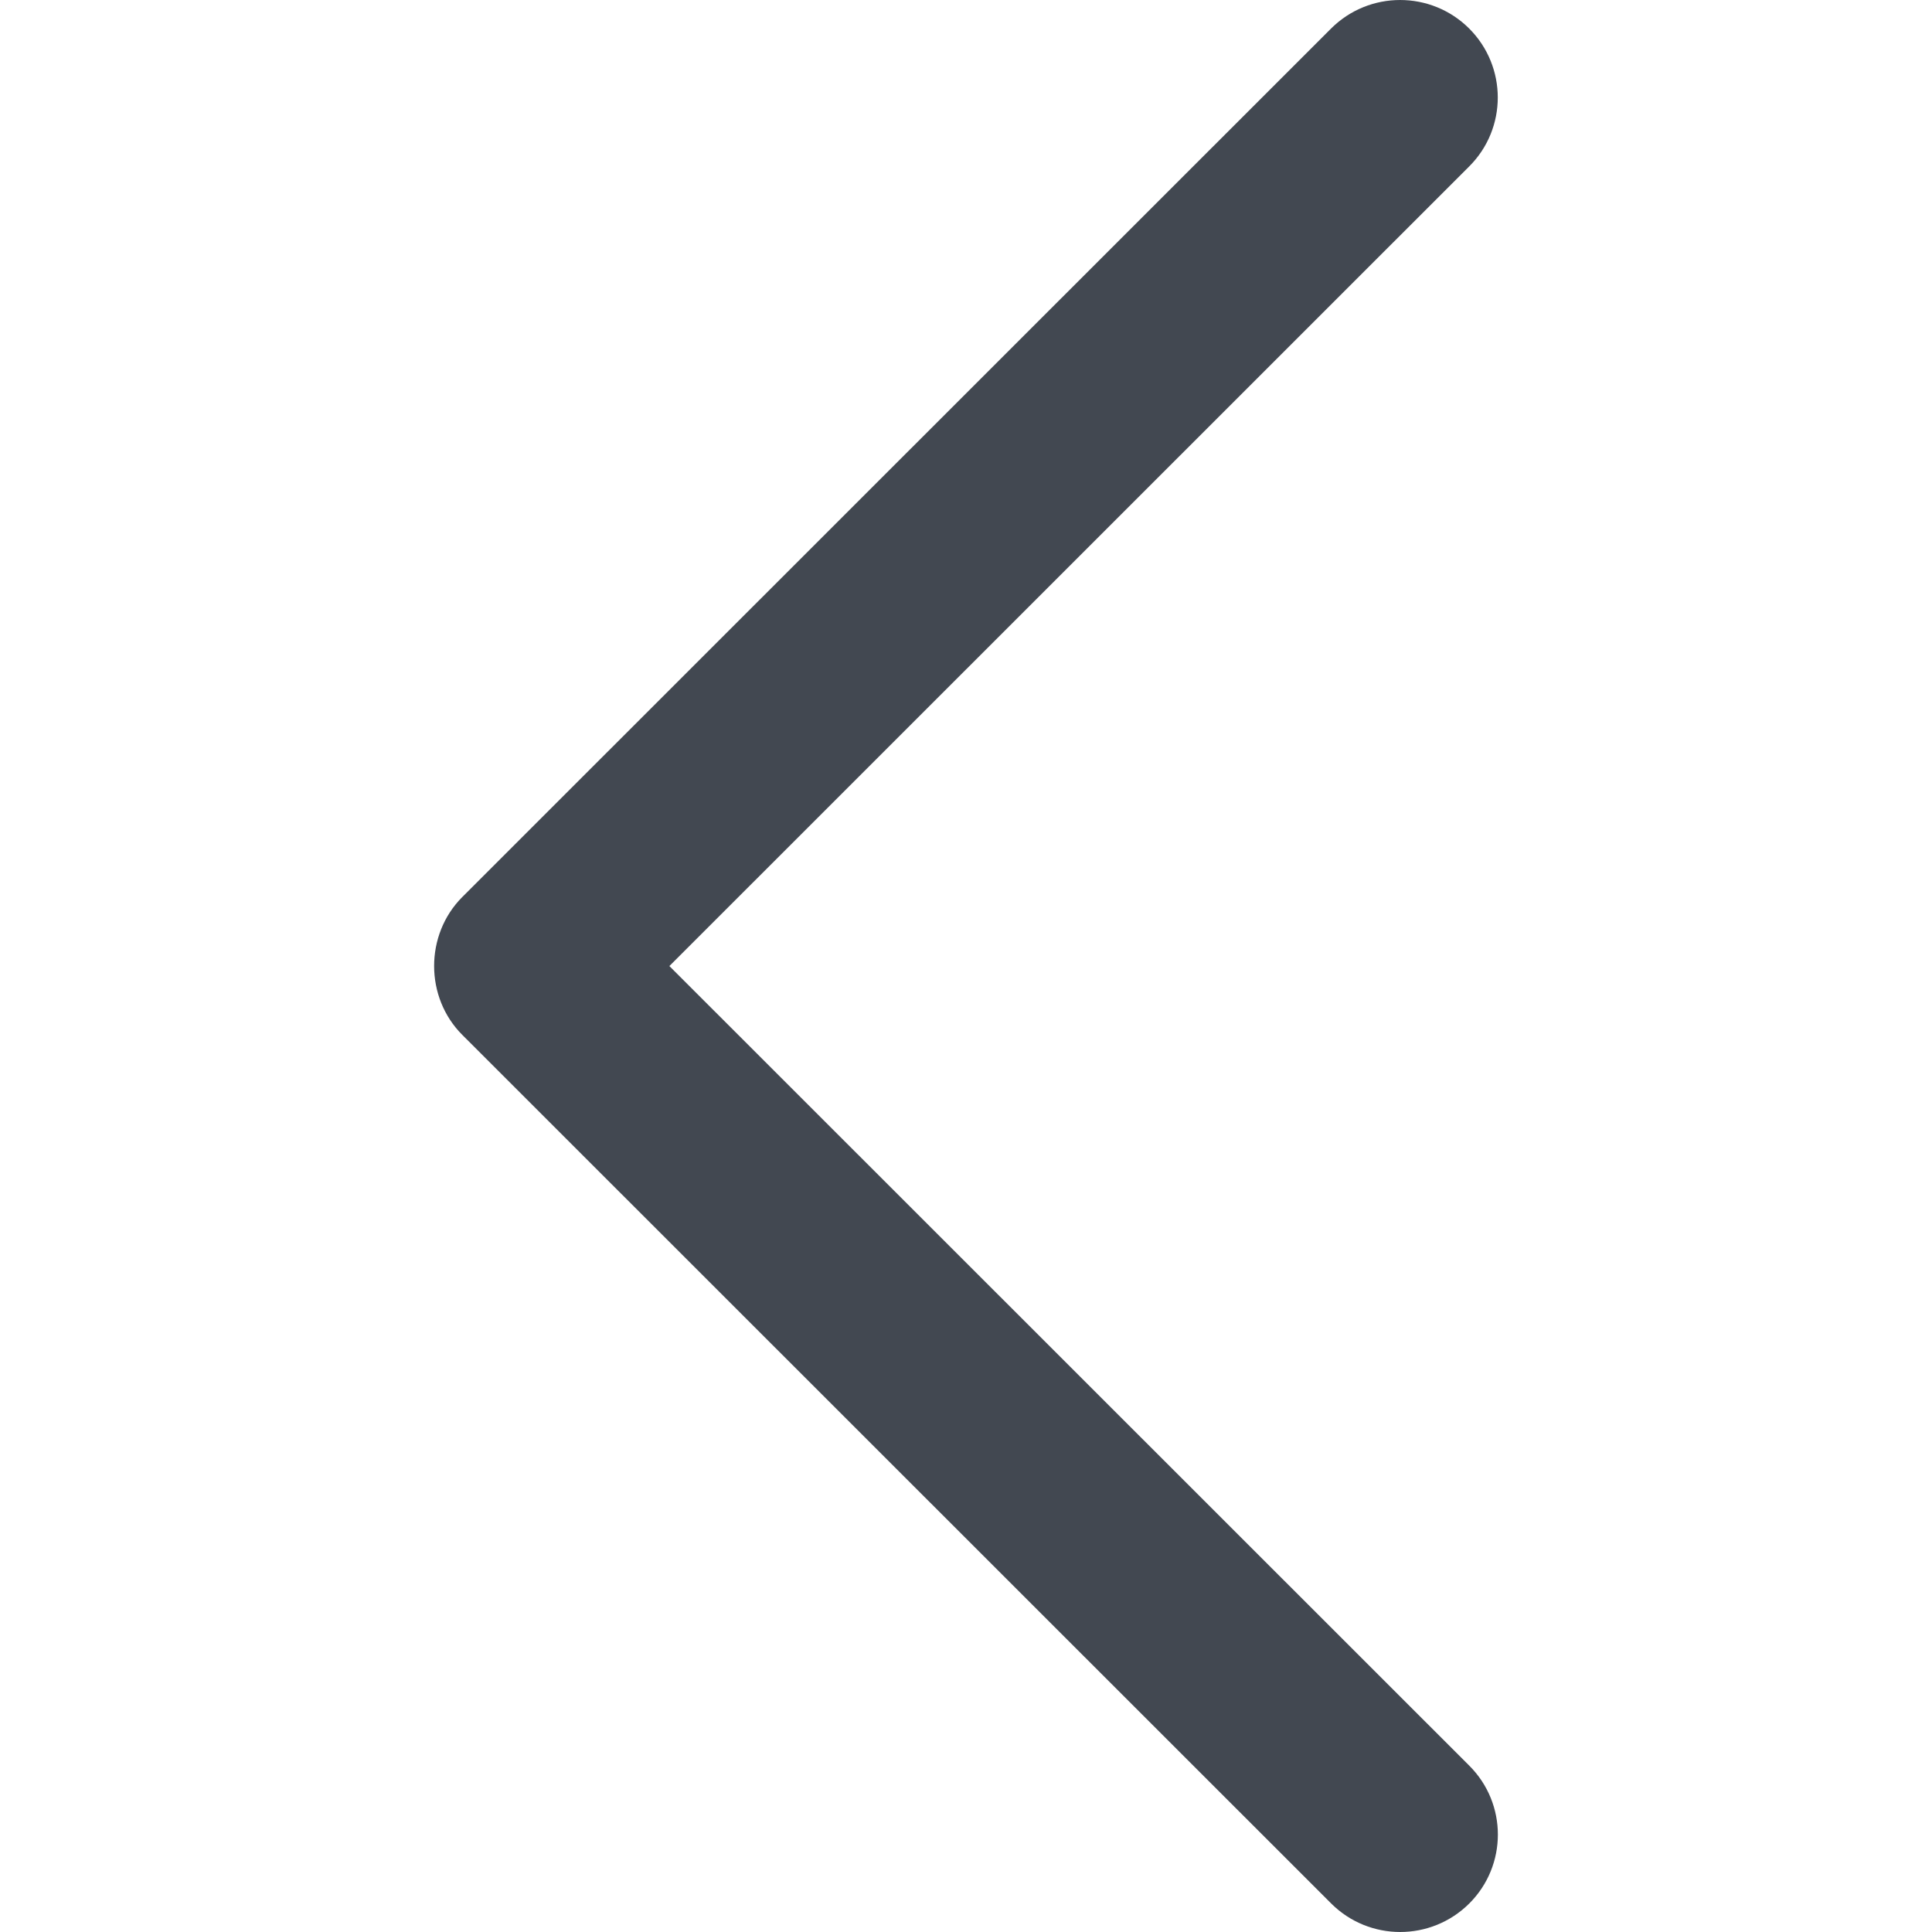
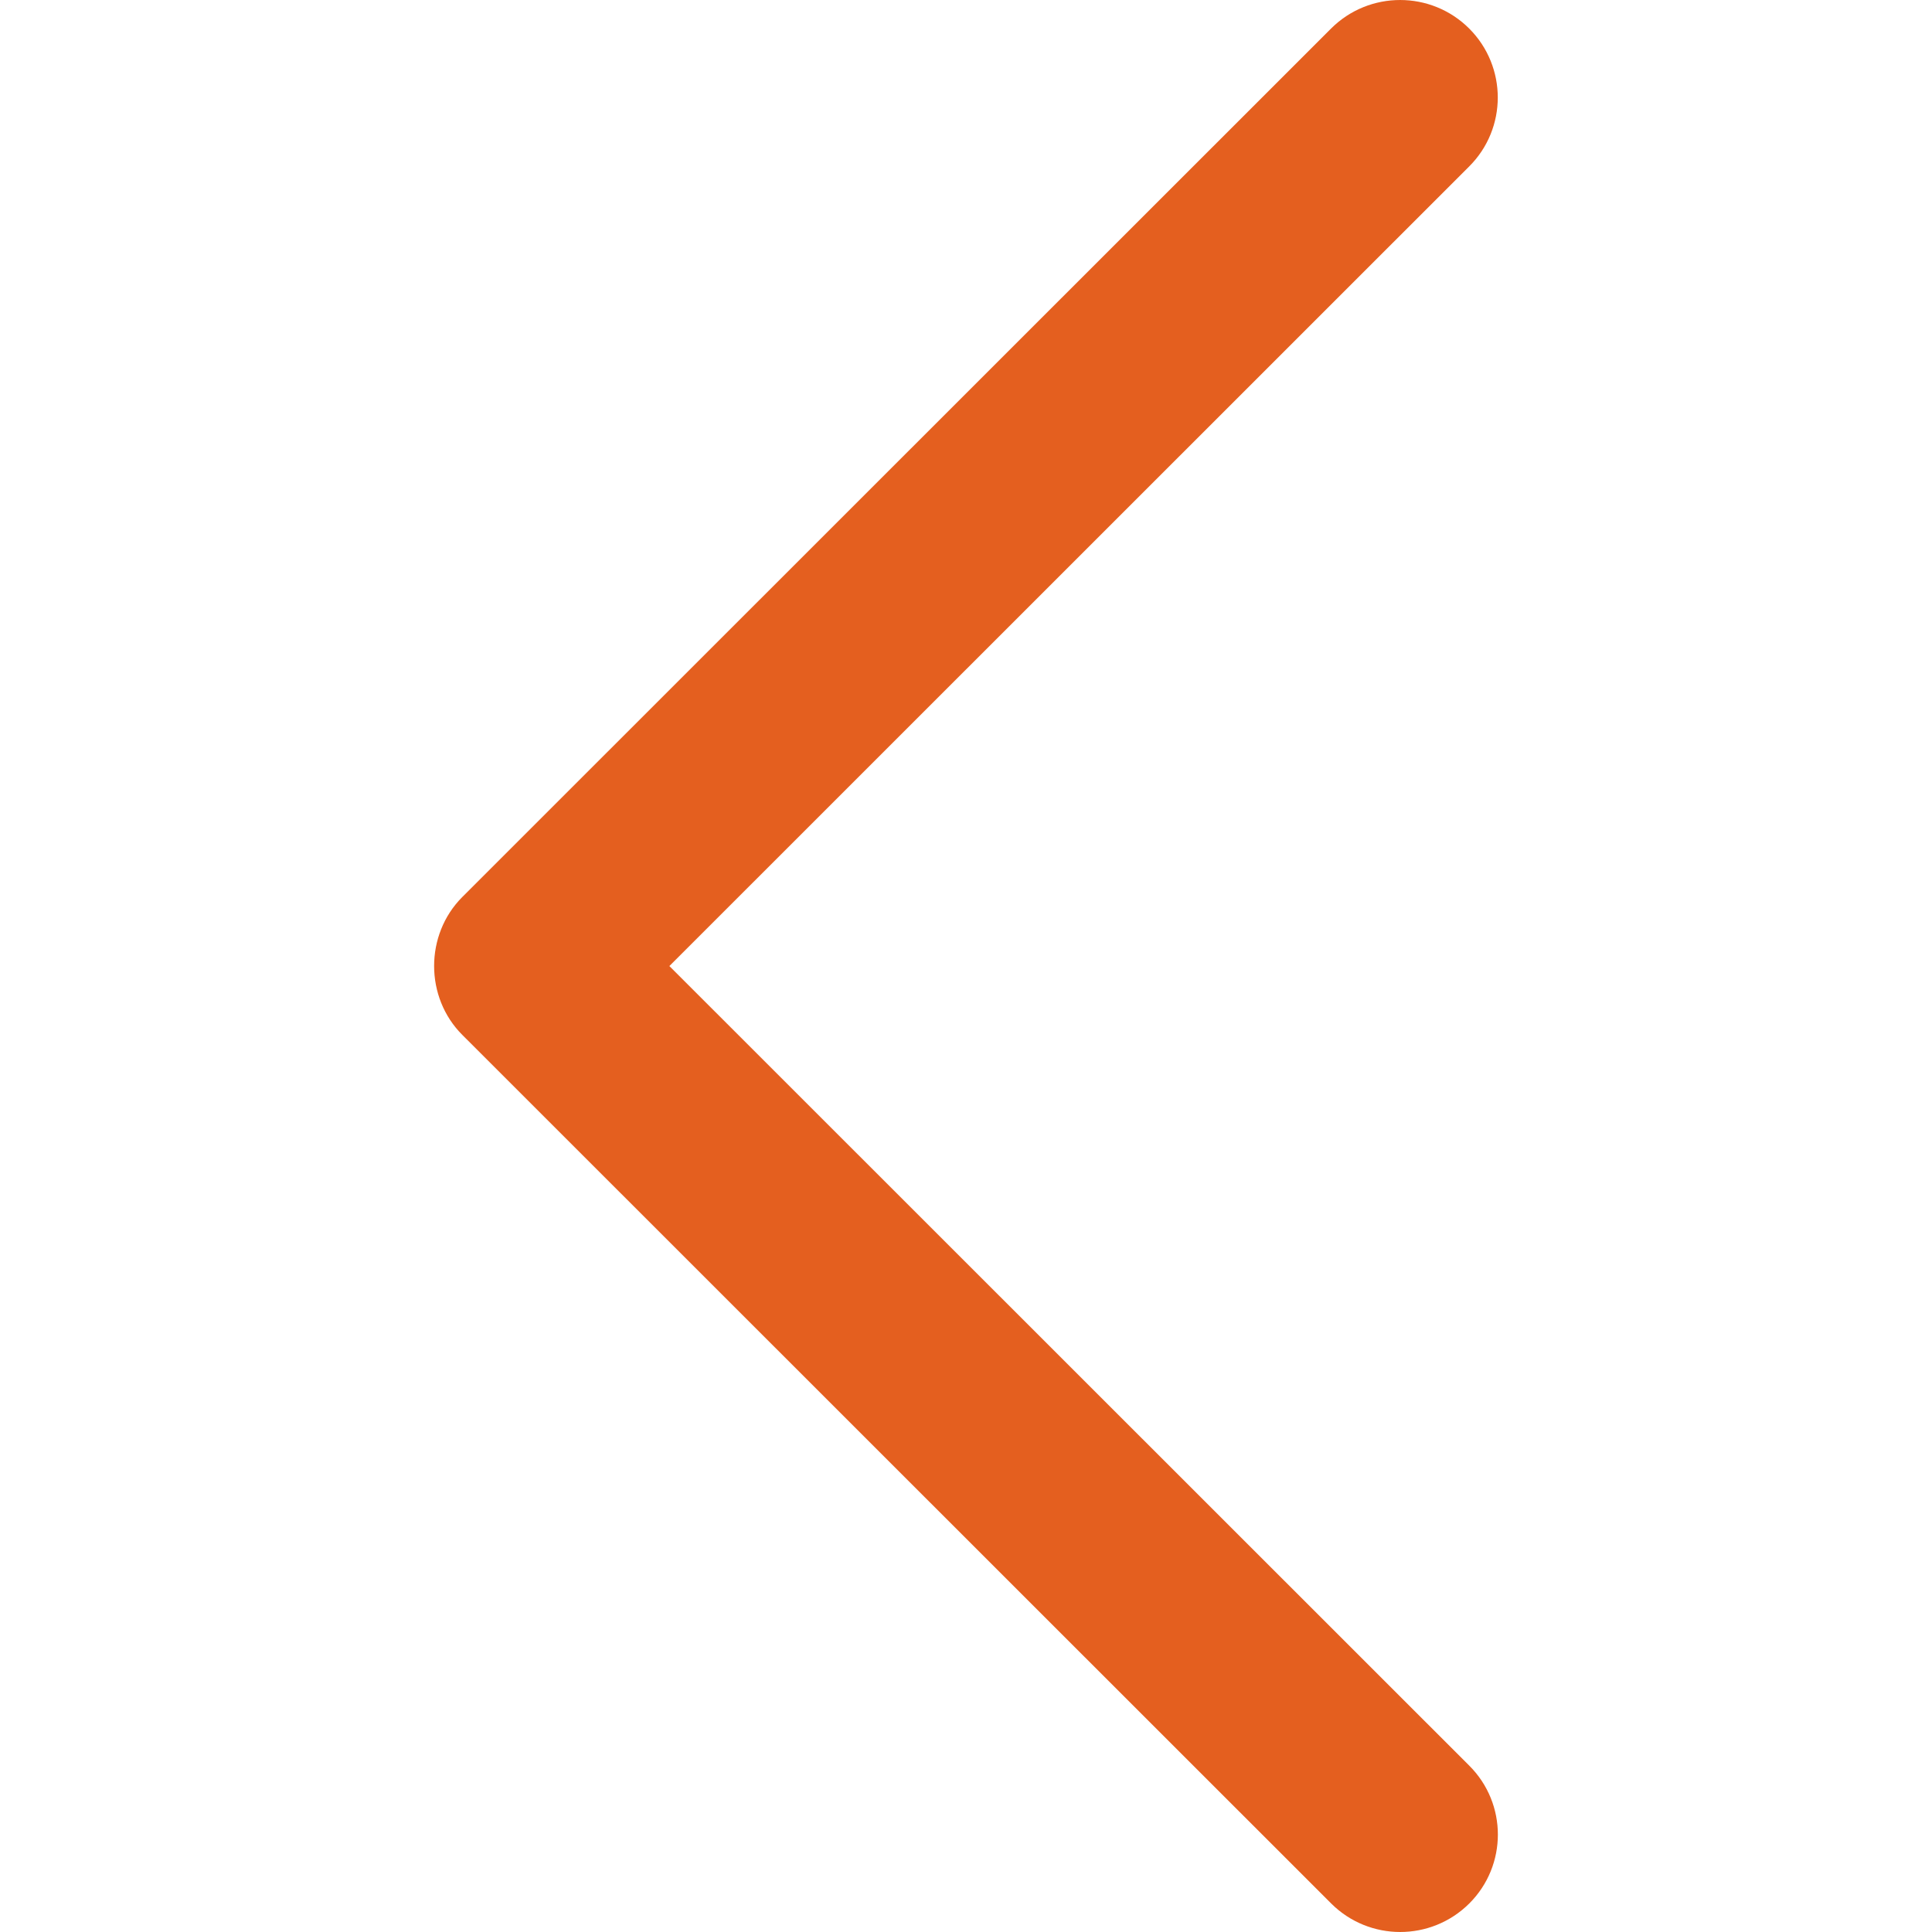
- <svg xmlns="http://www.w3.org/2000/svg" version="1.1" id="Capa_1" x="0px" y="0px" viewBox="0 0 240.823 240.823" style="enable-background:new 0 0 240.823 240.823;" xml:space="preserve" width="512px" height="512px">
+ <svg xmlns="http://www.w3.org/2000/svg" version="1.1" id="Capa_1" x="0px" y="0px" viewBox="0 0 240.823 240.823" style="enable-background:new 0 0 240.823 240.823;" xml:space="preserve" width="50px" height="50px">
  <g>
-     <path id="Chevron_Right" d="M57.633,129.007L165.93,237.268c4.752,4.74,12.451,4.74,17.215,0c4.752-4.74,4.752-12.439,0-17.179   l-99.707-99.671l99.695-99.671c4.752-4.74,4.752-12.439,0-17.191c-4.752-4.74-12.463-4.74-17.215,0L57.621,111.816   C52.942,116.507,52.942,124.327,57.633,129.007z" fill="#424851" />
-     <g>
- 	</g>
-     <g>
- 	</g>
-     <g>
- 	</g>
-     <g>
- 	</g>
-     <g>
- 	</g>
-     <g>
- 	</g>
+     <path id="Chevron_Right" d="M57.633,129.007L165.93,237.268c4.752,4.74,12.451,4.74,17.215,0c4.752-4.74,4.752-12.439,0-17.179   l-99.707-99.671l99.695-99.671c4.752-4.74,4.752-12.439,0-17.191c-4.752-4.74-12.463-4.74-17.215,0L57.621,111.816   C52.942,116.507,52.942,124.327,57.633,129.007z" fill="#e45f1f" />
  </g>
-   <g>
- </g>
-   <g>
- </g>
-   <g>
- </g>
-   <g>
- </g>
-   <g>
- </g>
-   <g>
- </g>
-   <g>
- </g>
-   <g>
- </g>
-   <g>
- </g>
-   <g>
- </g>
-   <g>
- </g>
-   <g>
- </g>
-   <g>
- </g>
-   <g>
- </g>
-   <g>
- </g>
</svg>
